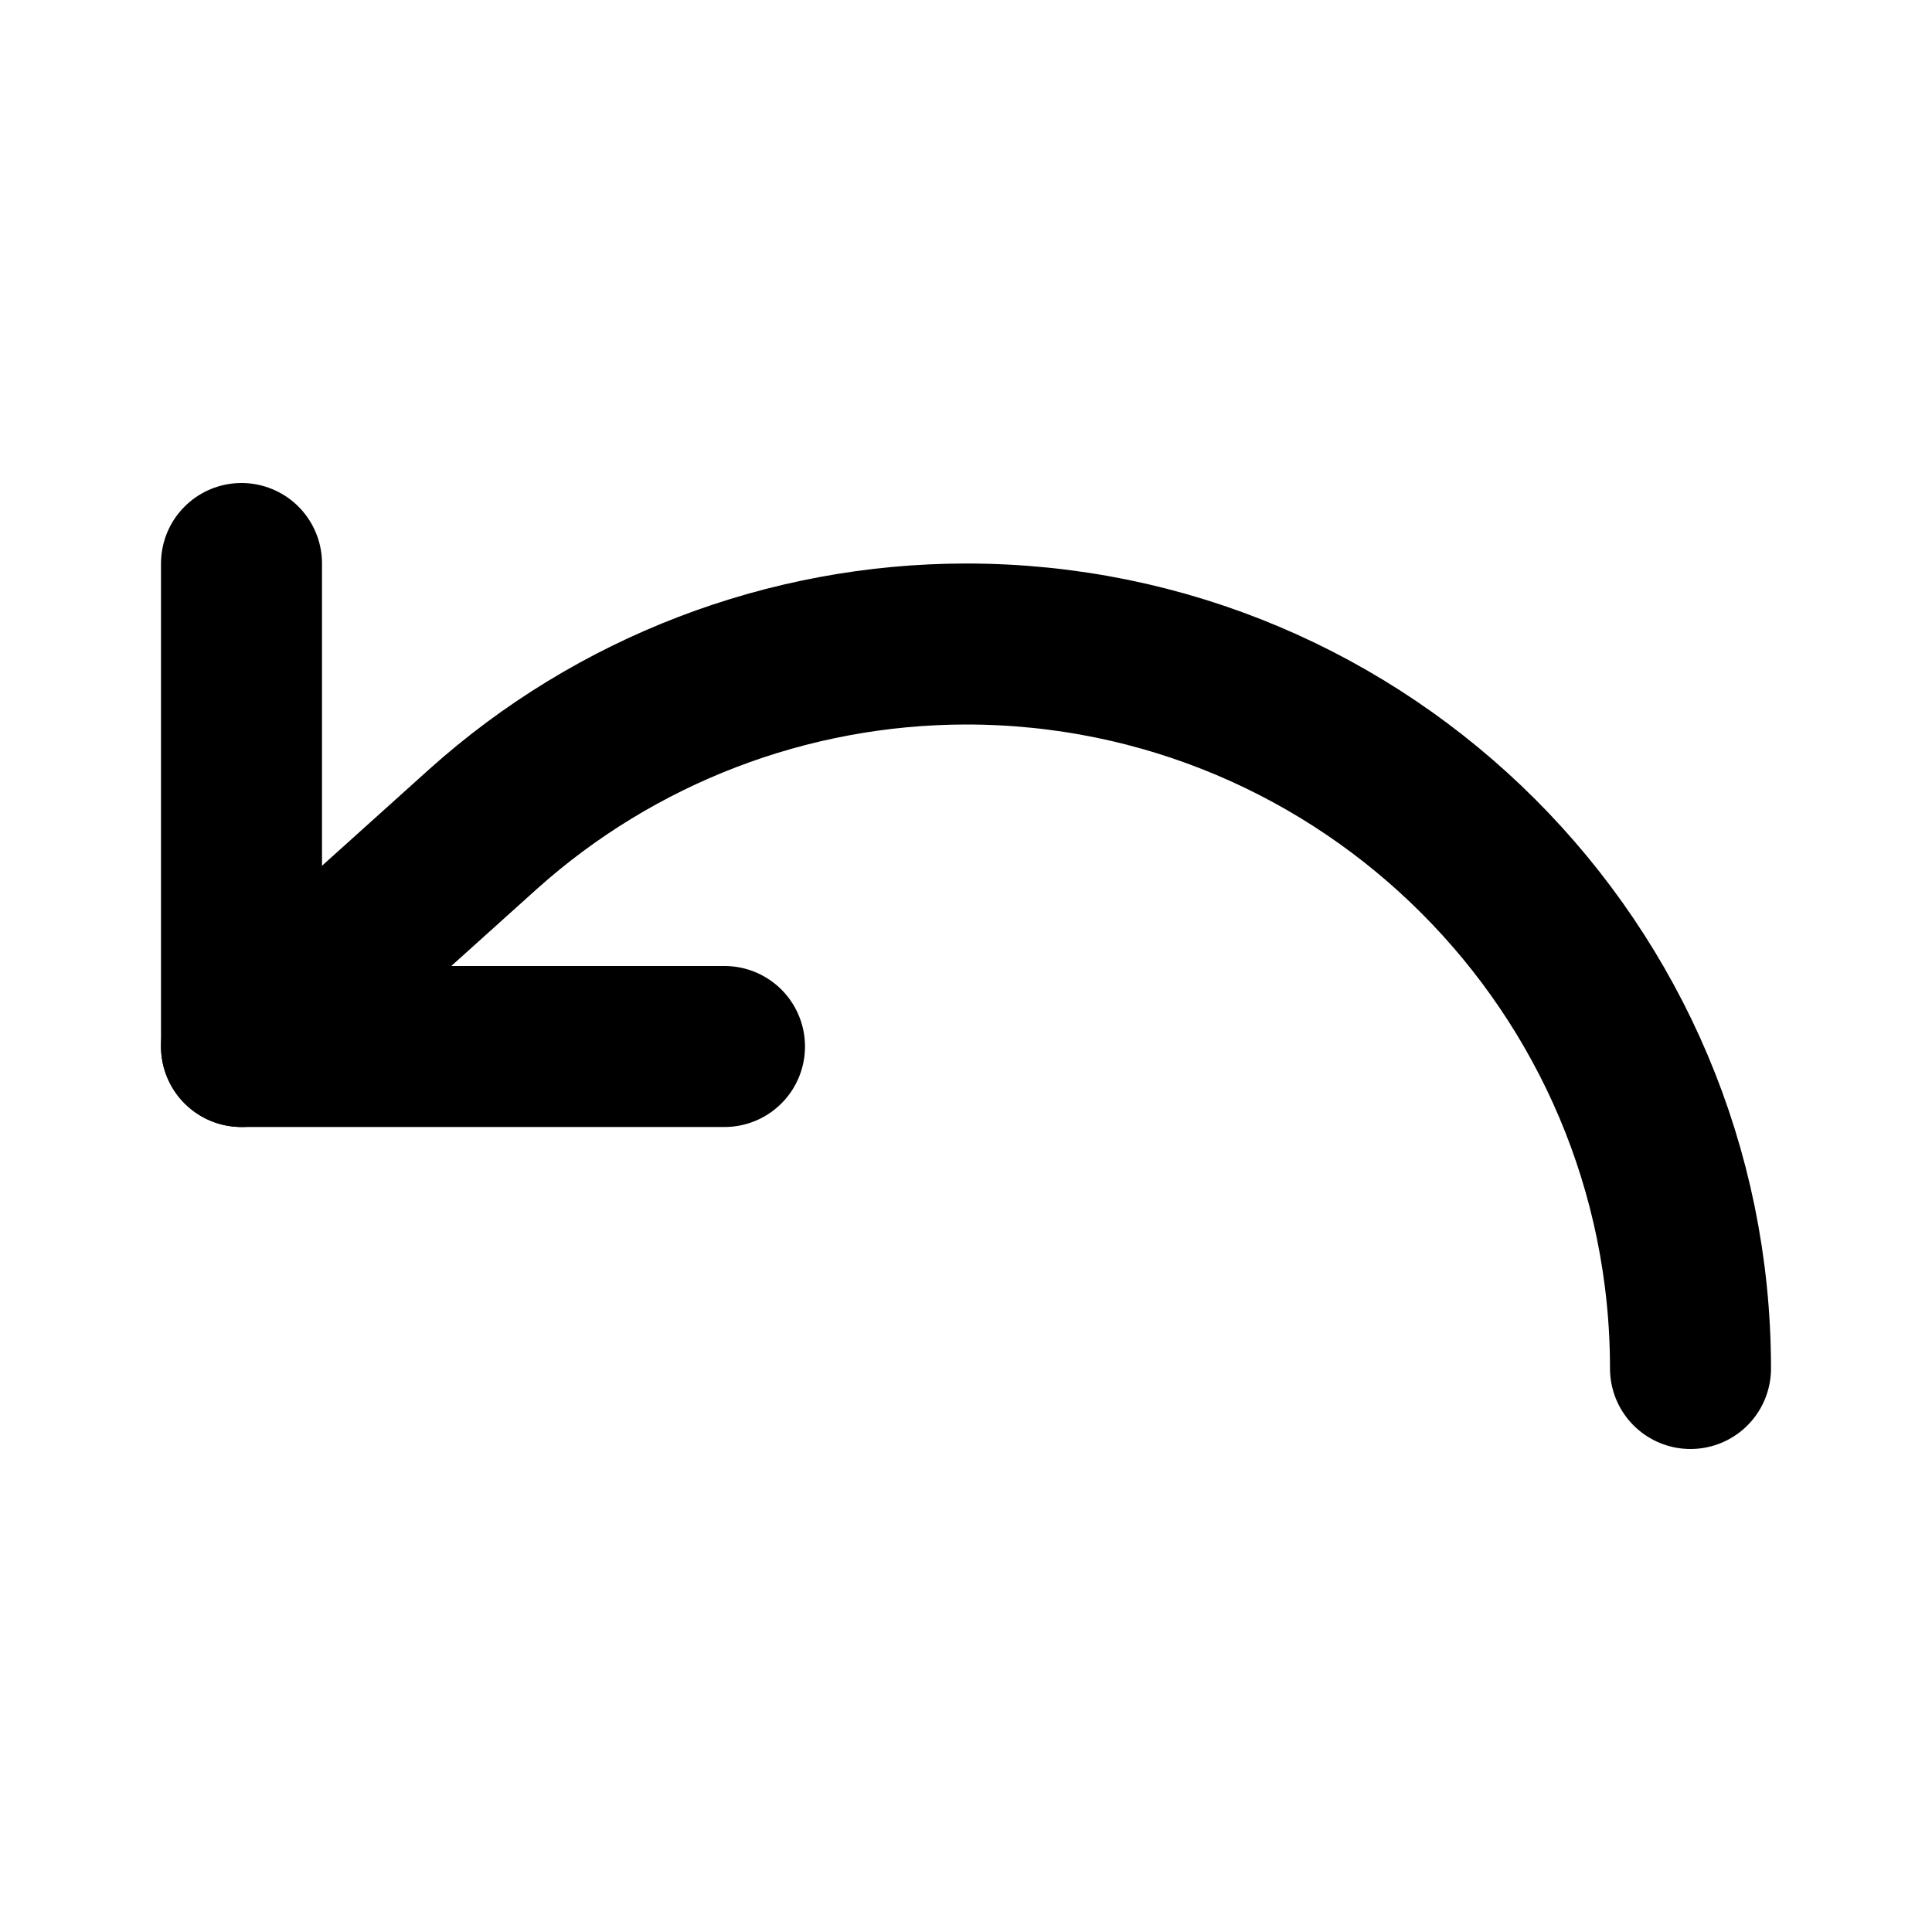
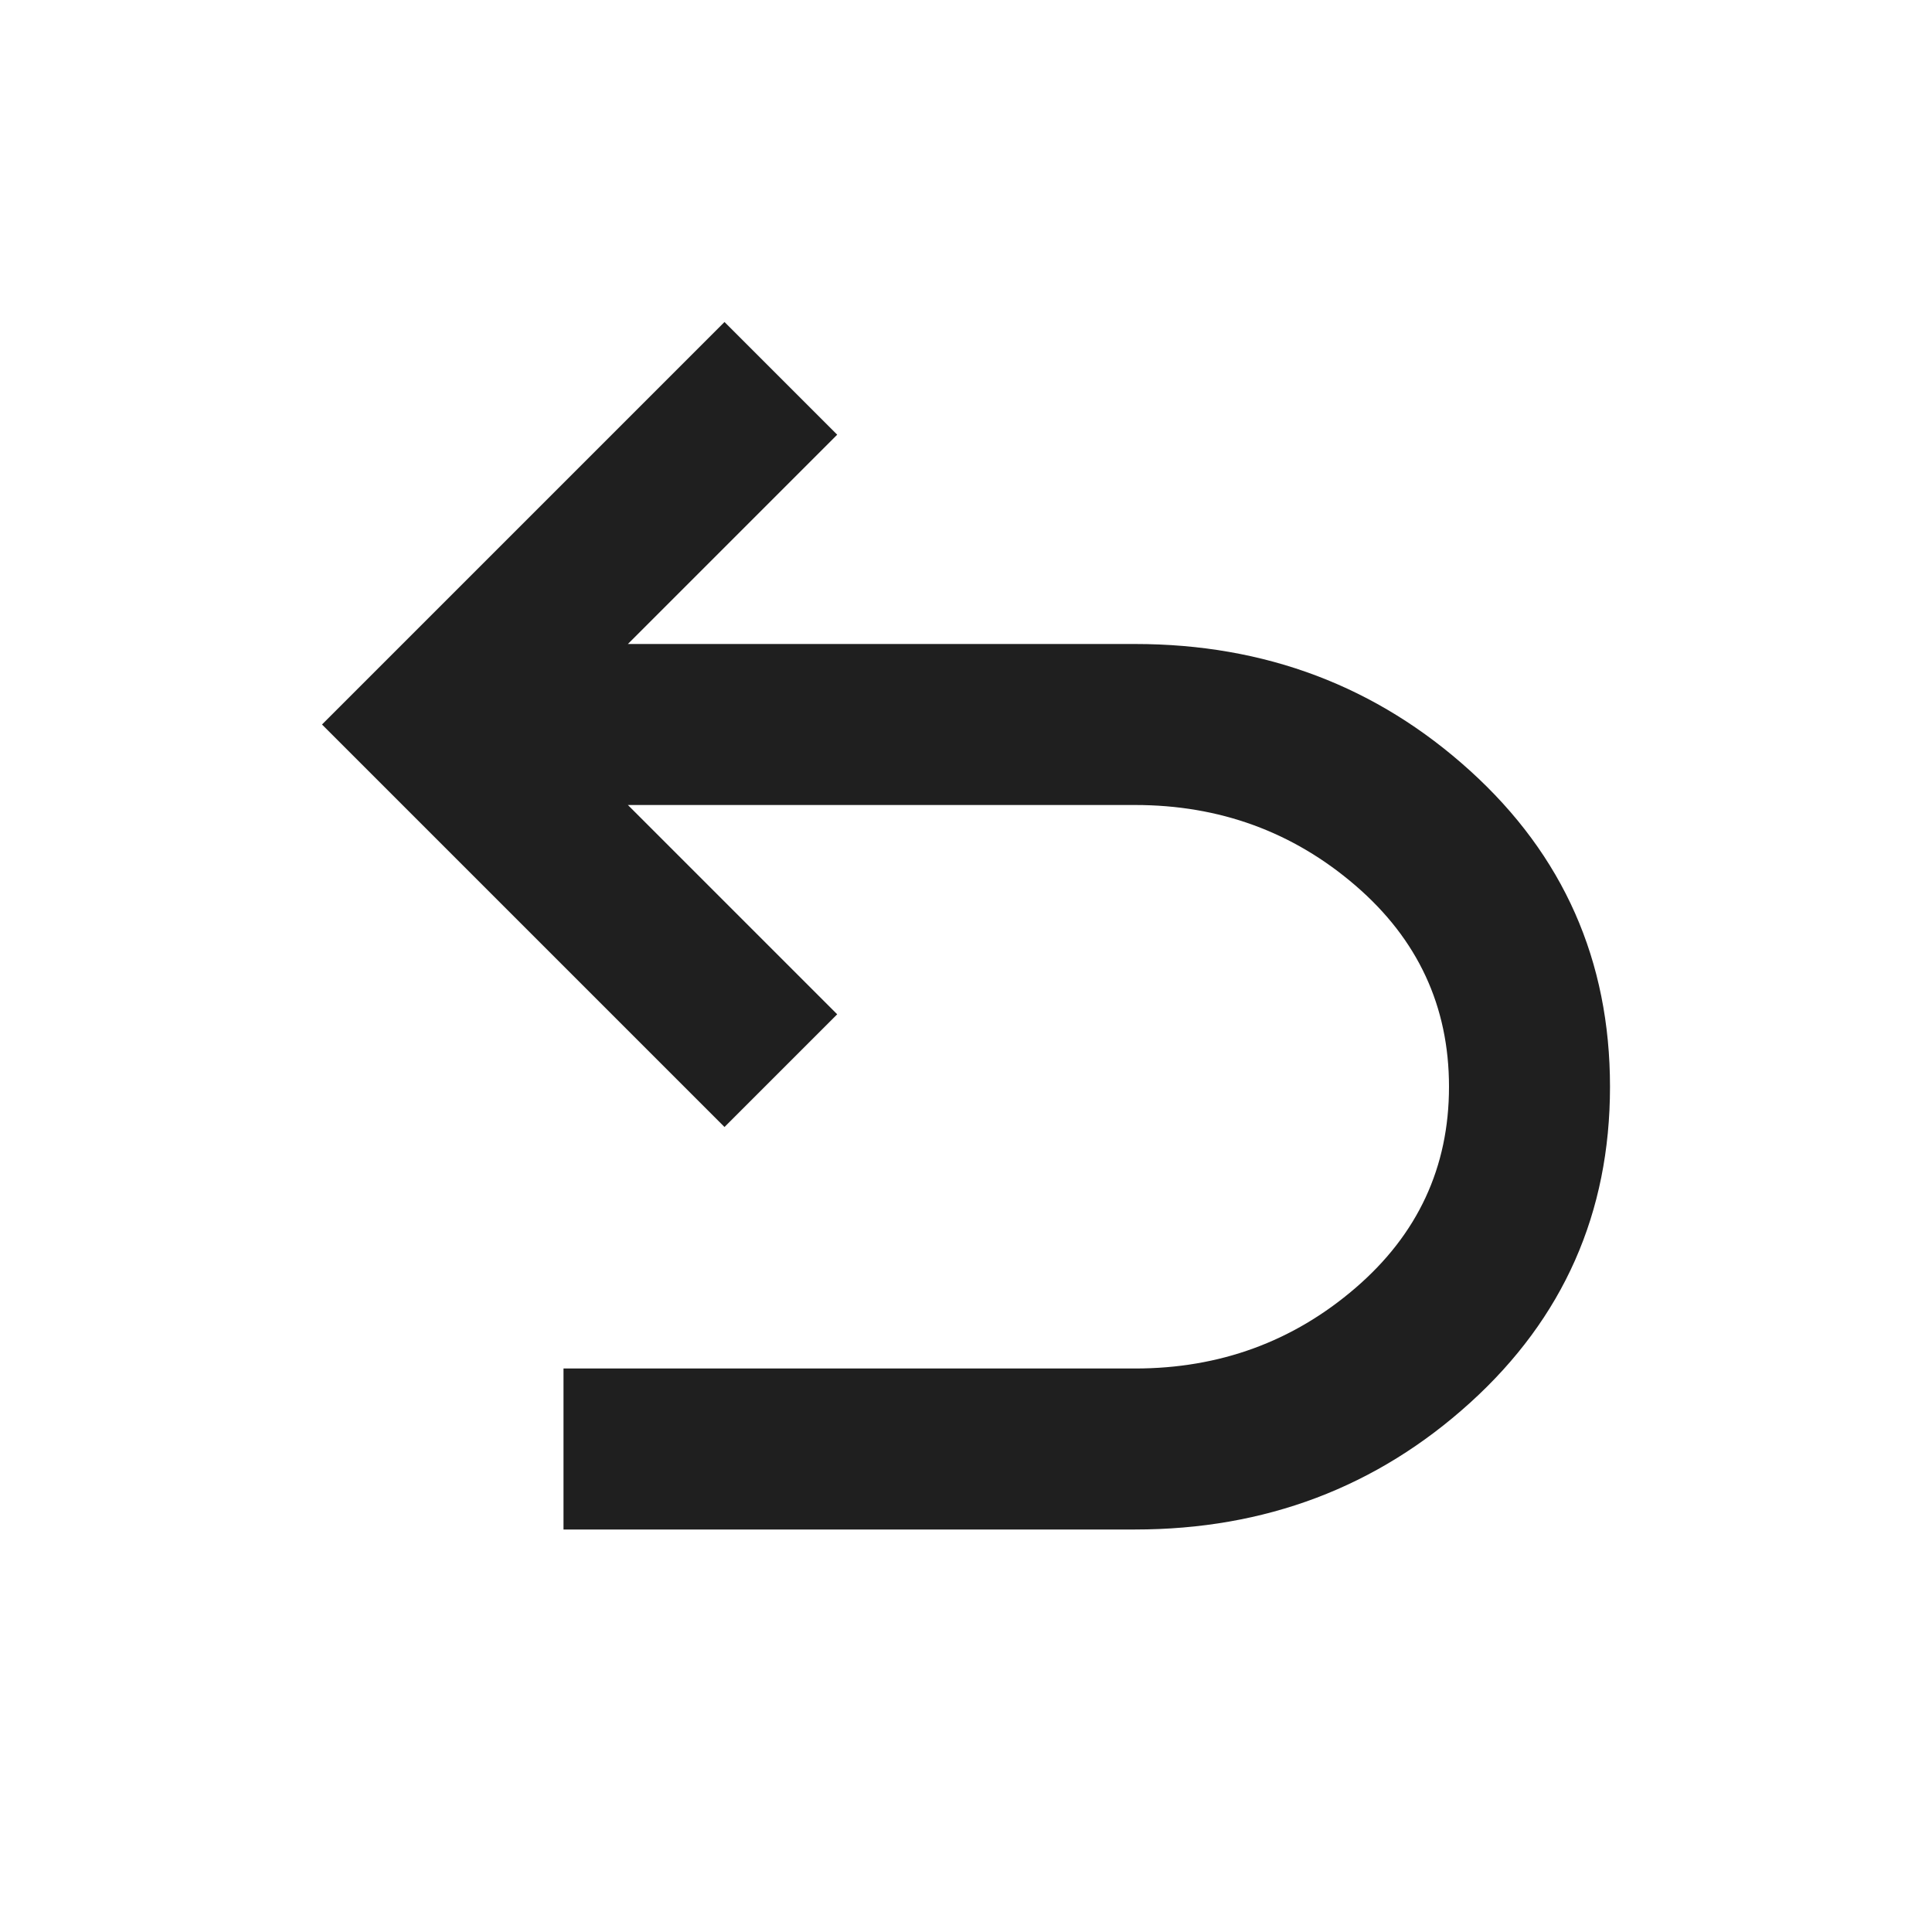
- <svg xmlns="http://www.w3.org/2000/svg" width="16" height="16" viewBox="0 0 24 24" fill="none" stroke="currentColor" stroke-width="2" stroke-linecap="round" stroke-linejoin="round">
-   <path d="M3 7v6h6" />
-   <path d="M21 17a9 9 0 0 0-9-9 9 9 0 0 0-6 2.3L3 13" />
+ <svg xmlns="http://www.w3.org/2000/svg" height="24px" viewBox="0 -960 960 960" width="24px" fill="#1f1f1f">
+   <path d="M280-200v-80h284q63 0 109.5-40T720-420q0-60-46.5-100T564-560H312l104 104-56 56-200-200 200-200 56 56-104 104h252q97 0 166.5 63T800-420q0 94-69.5 157T564-200H280Z" />
</svg>
